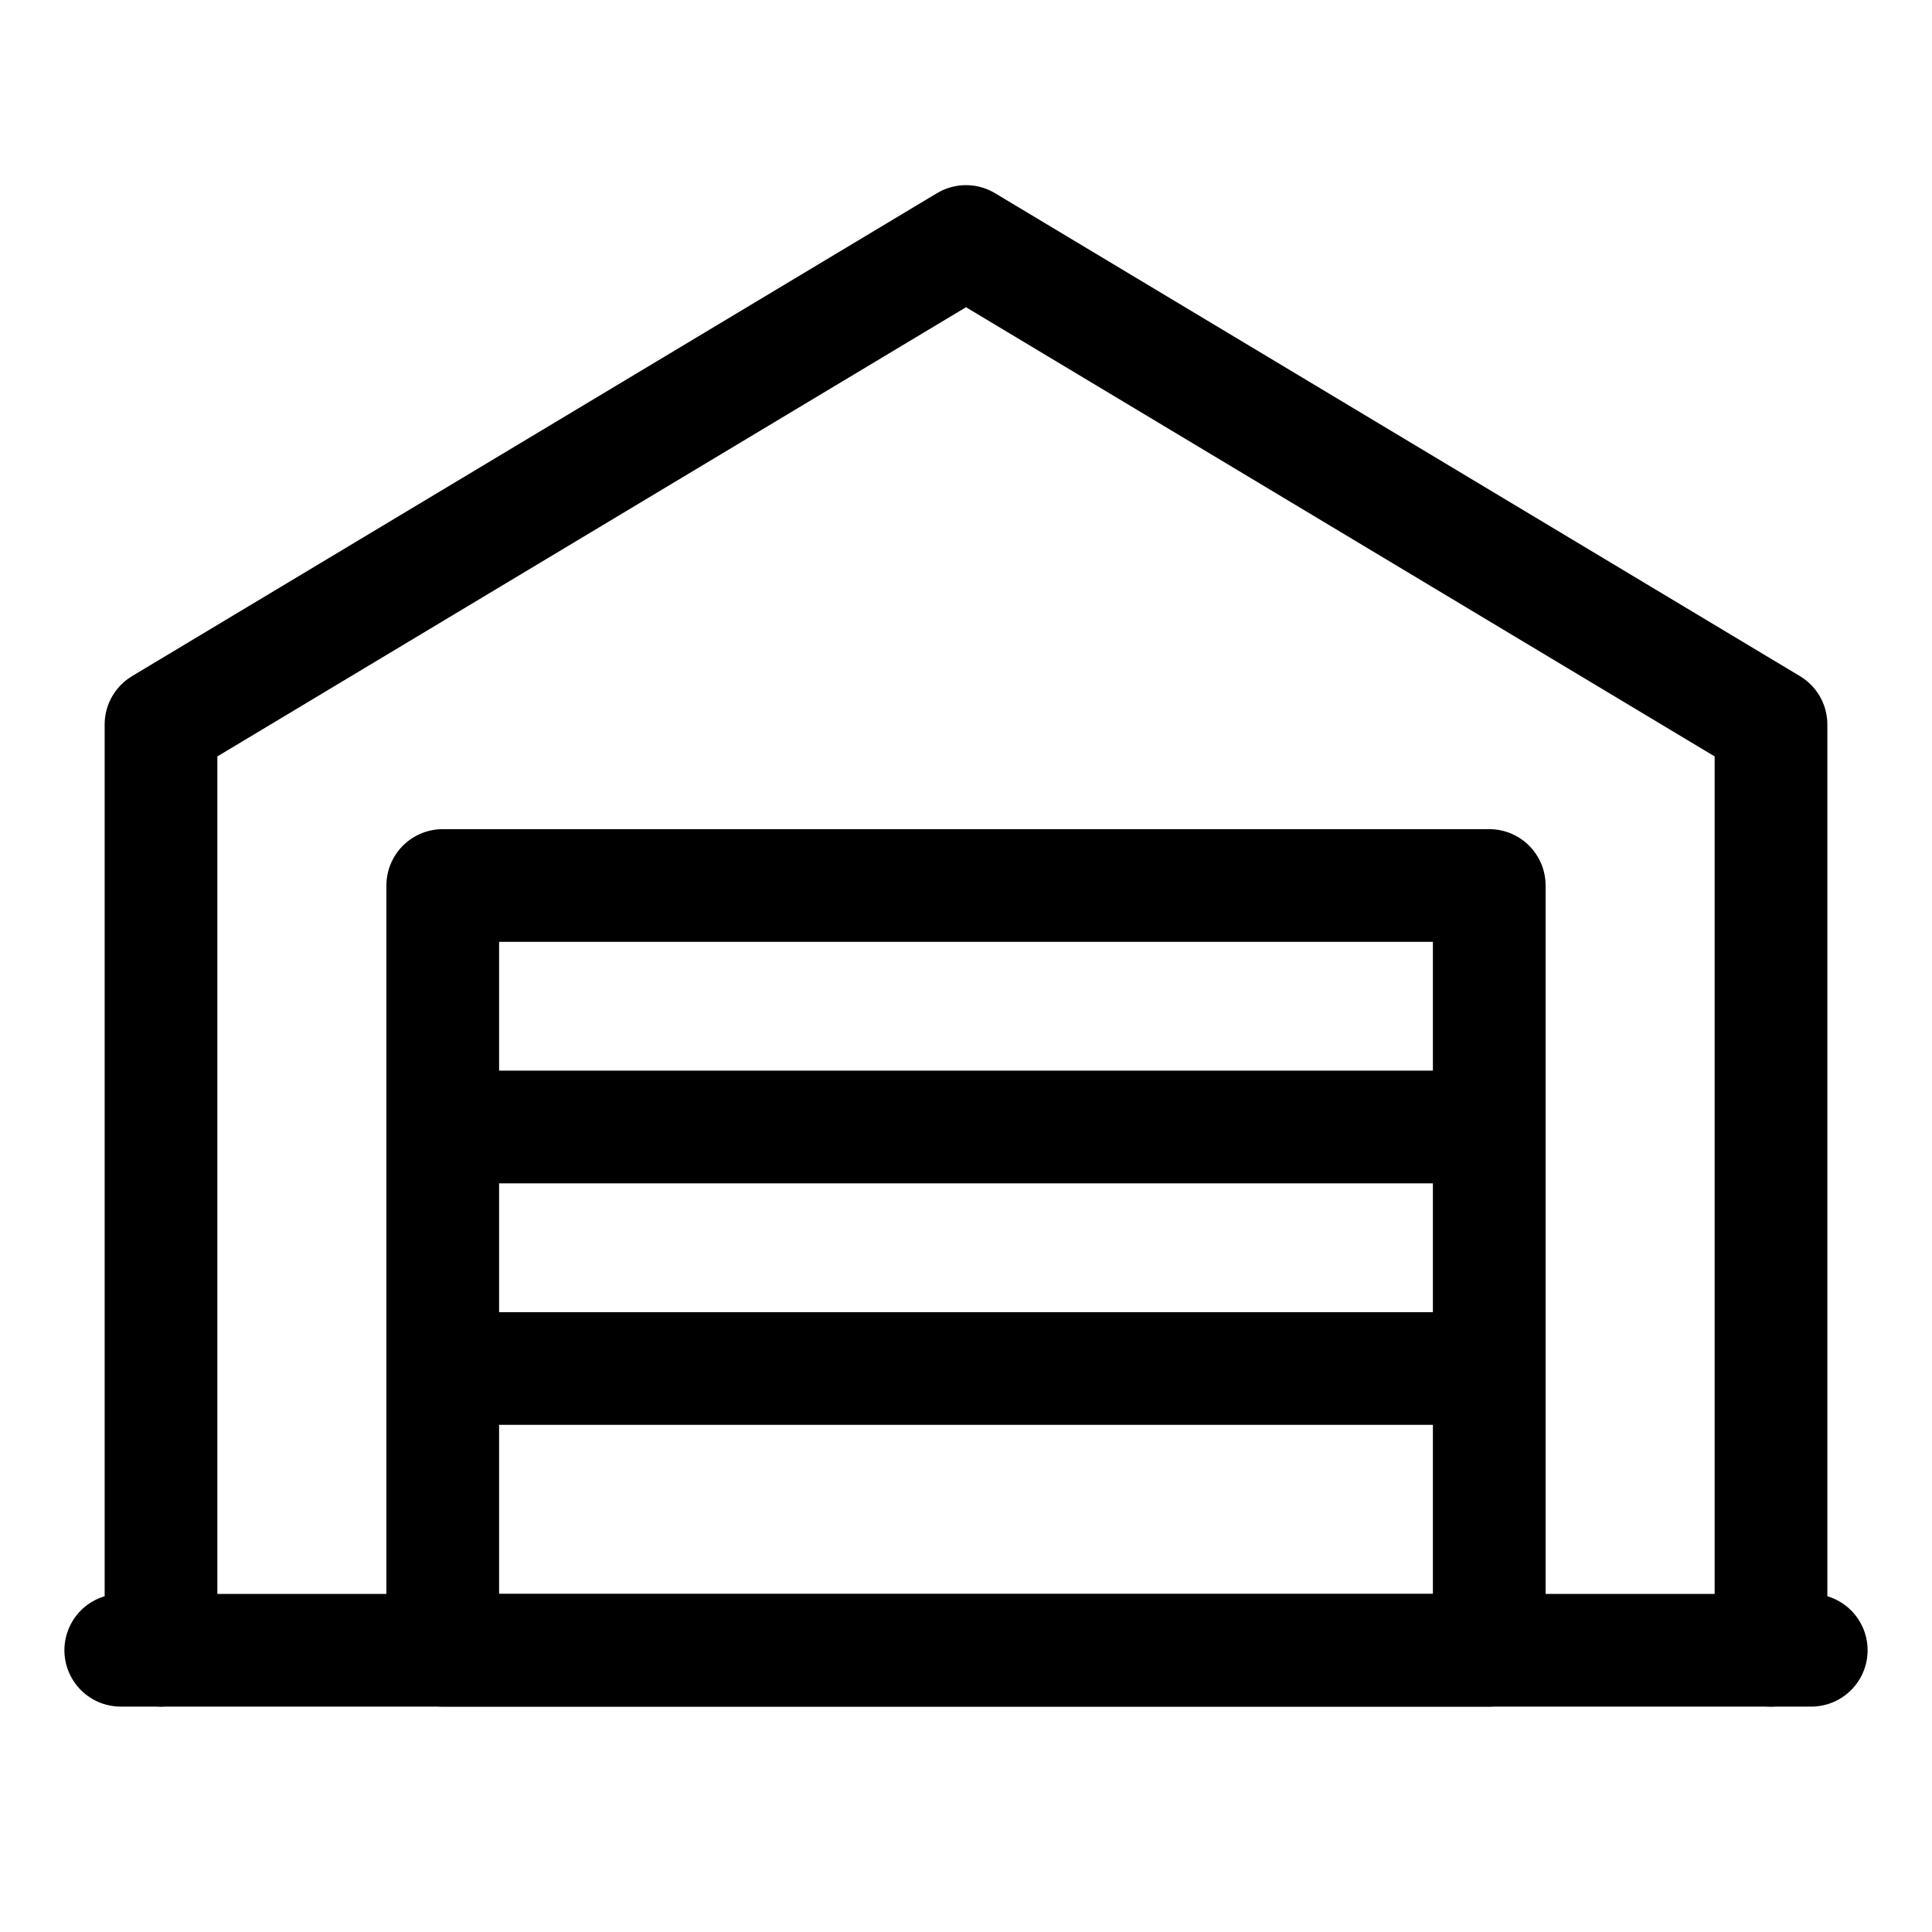
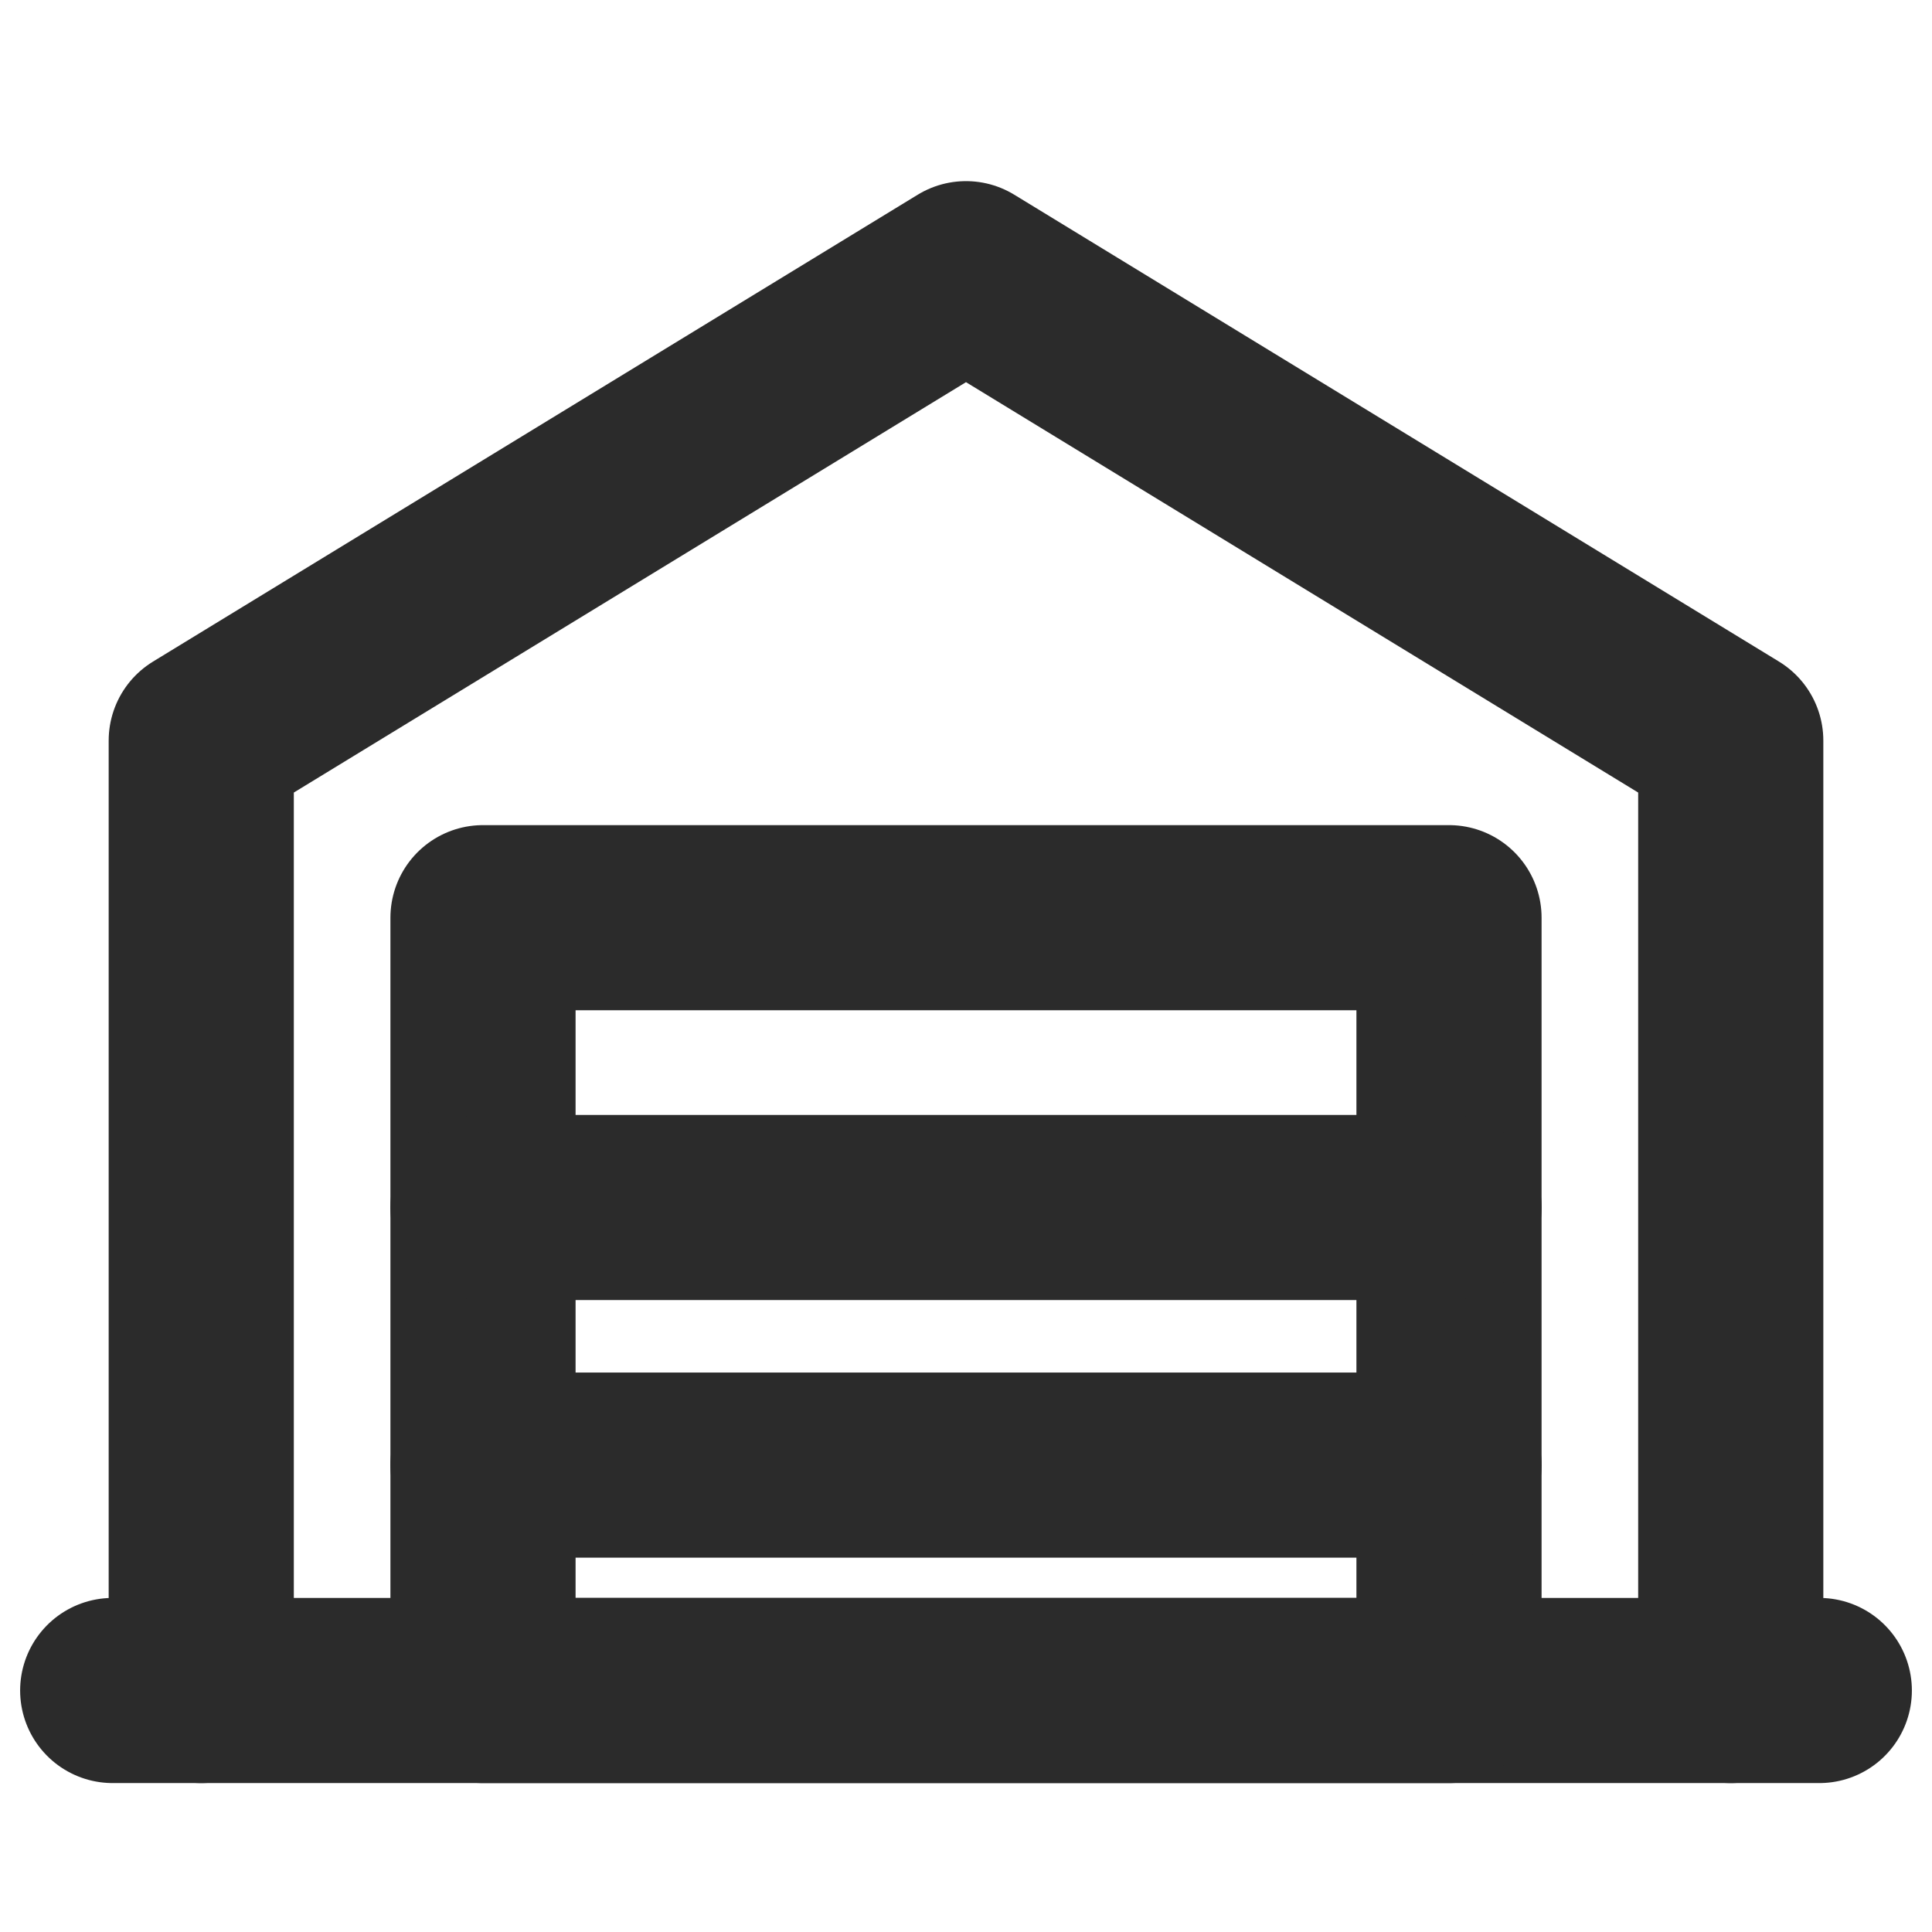
- <svg xmlns="http://www.w3.org/2000/svg" width="32" height="32" viewBox="0 0 24 24" fill="none" stroke="currentColor" stroke-width="1.4" stroke-linecap="round" stroke-linejoin="round">
-   <path d="M2 20.5V9L12 3l10 6v11.5" />
-   <line x1="1.5" y1="20.5" x2="22.5" y2="20.5" />
-   <rect x="5.5" y="11" width="13" height="9.5" />
-   <line x1="5.5" y1="14" x2="18.5" y2="14" />
-   <line x1="5.5" y1="17" x2="18.5" y2="17" />
+ <svg xmlns="http://www.w3.org/2000/svg" width="32" height="32" viewBox="0 0 24 24">
+   <style>
+     .s{fill:none;stroke:#2b2b2b;stroke-width:2.3;stroke-linecap:round;stroke-linejoin:round}
+     @media (prefers-color-scheme:dark){.s{stroke:#f2f2f2}}
+   </style>
+   <g class="s">
+     <path d="M2.5 21V9.2L12 3.4l9.5 5.8V21" />
+     <line x1="1.4" y1="21" x2="22.6" y2="21" />
+     <rect x="6" y="11.4" width="12" height="9.6" />
+     <line x1="6" y1="15" x2="18" y2="15" />
+     <line x1="6" y1="18.2" x2="18" y2="18.2" />
+   </g>
</svg>
